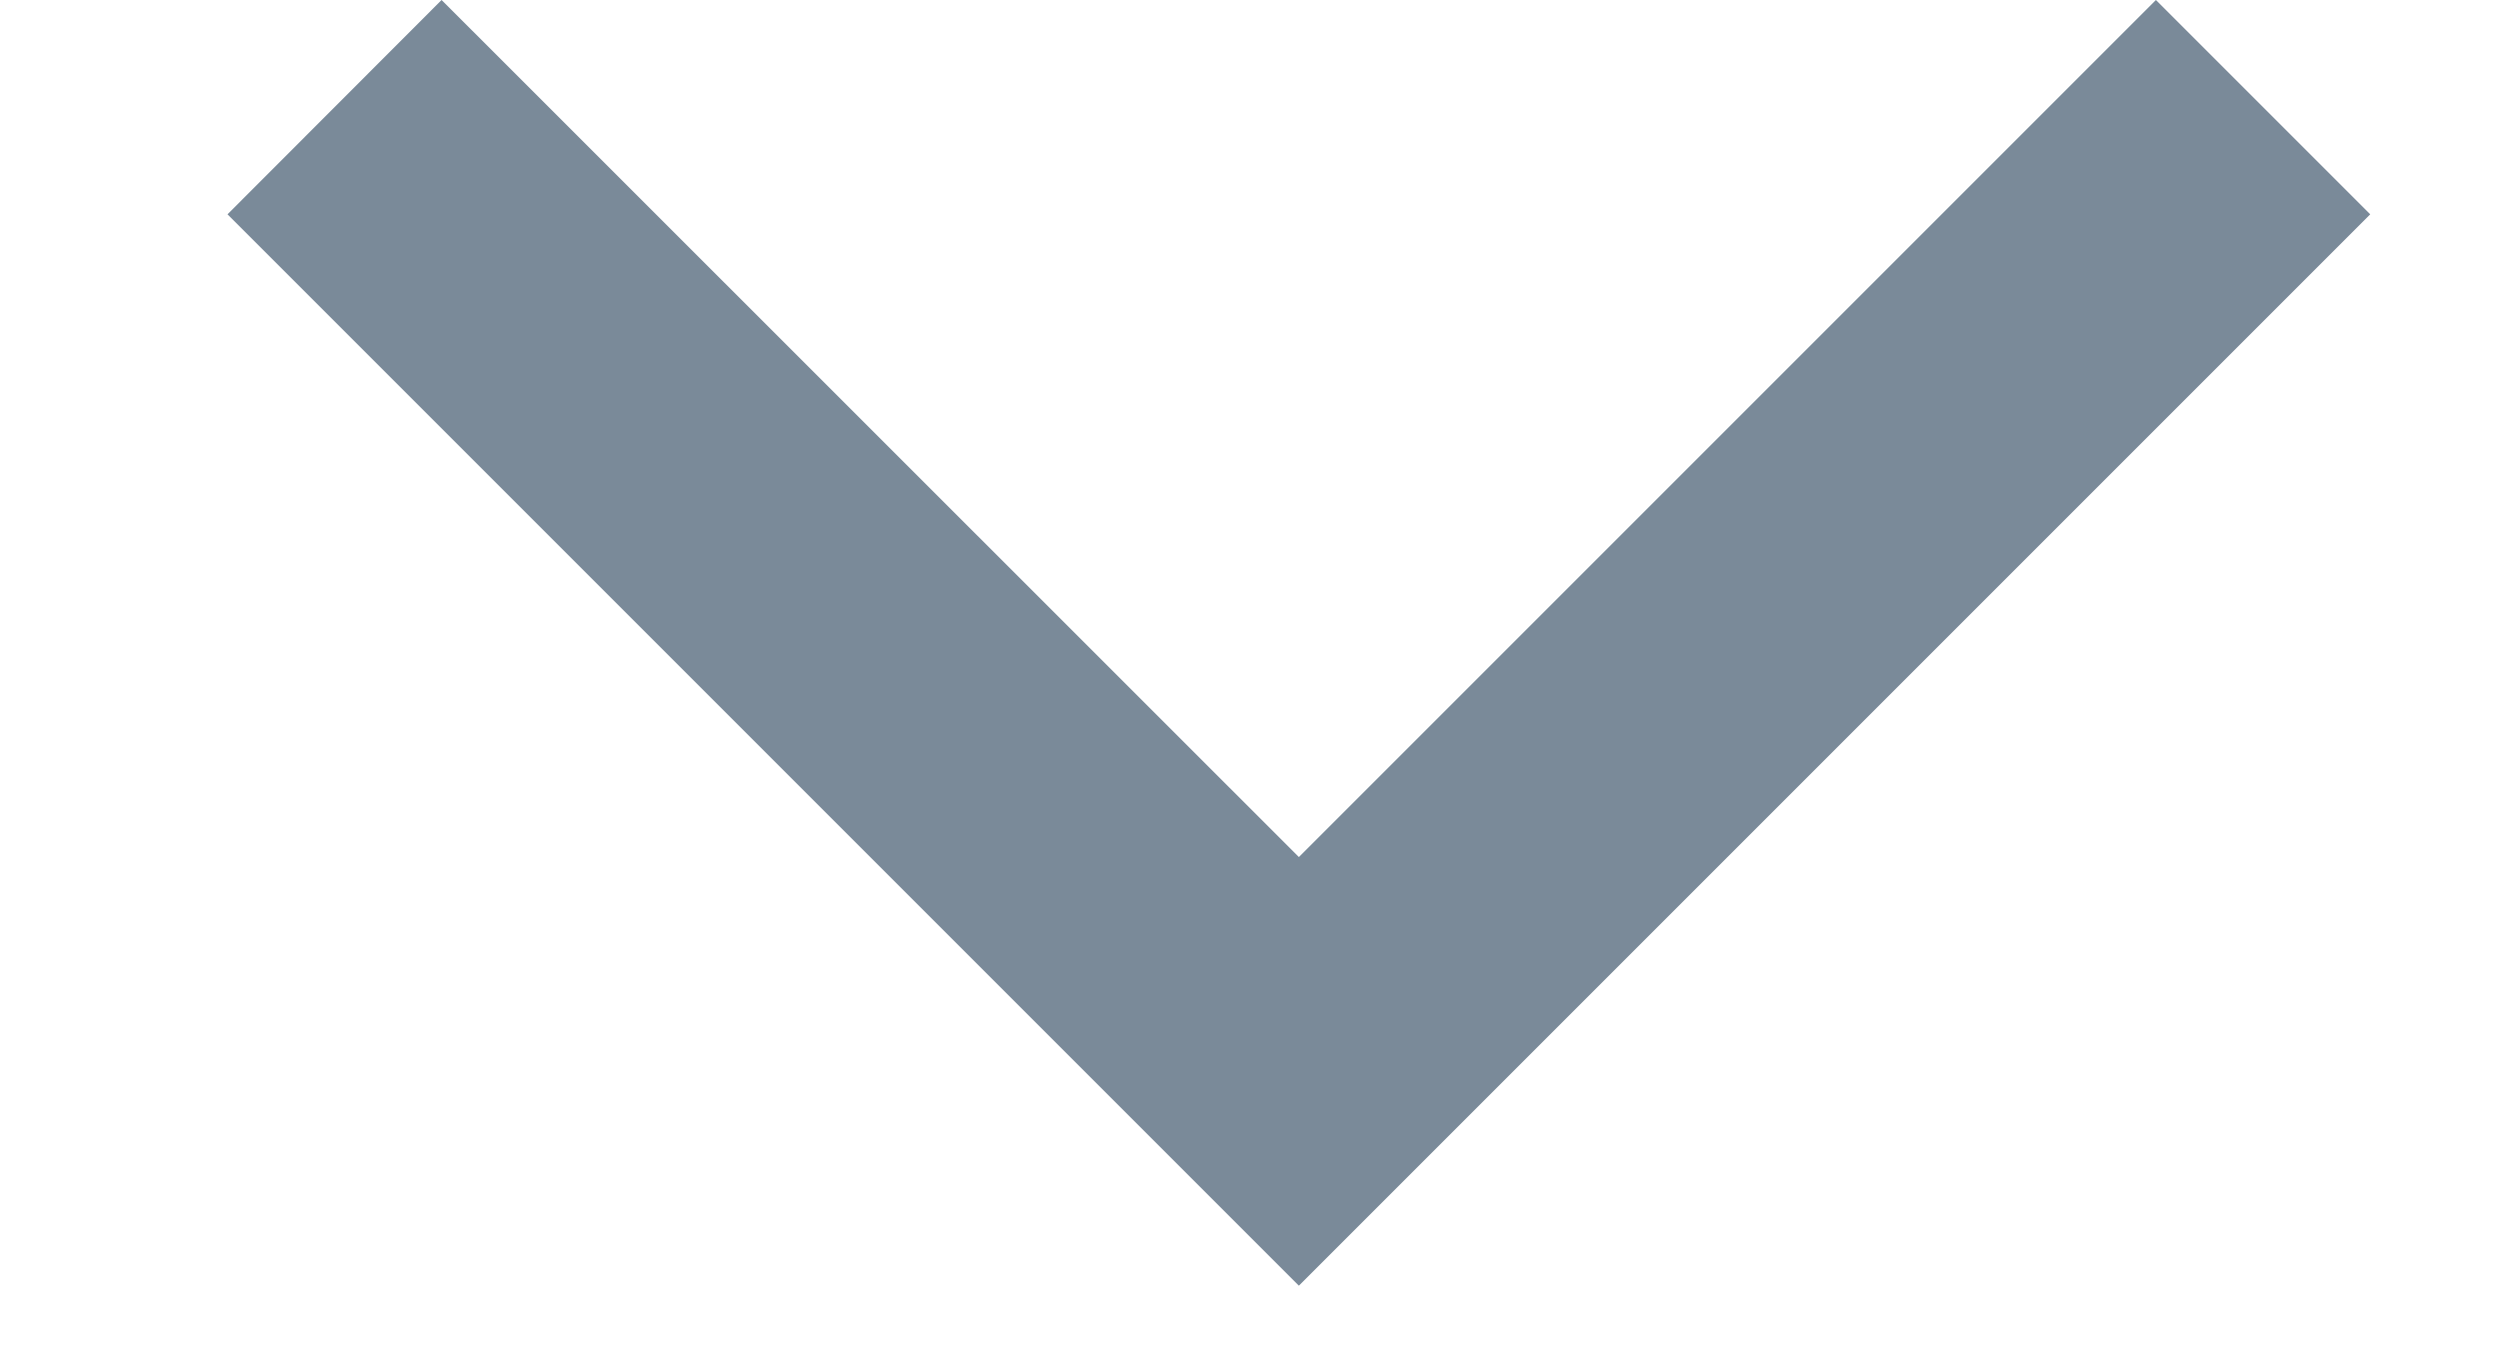
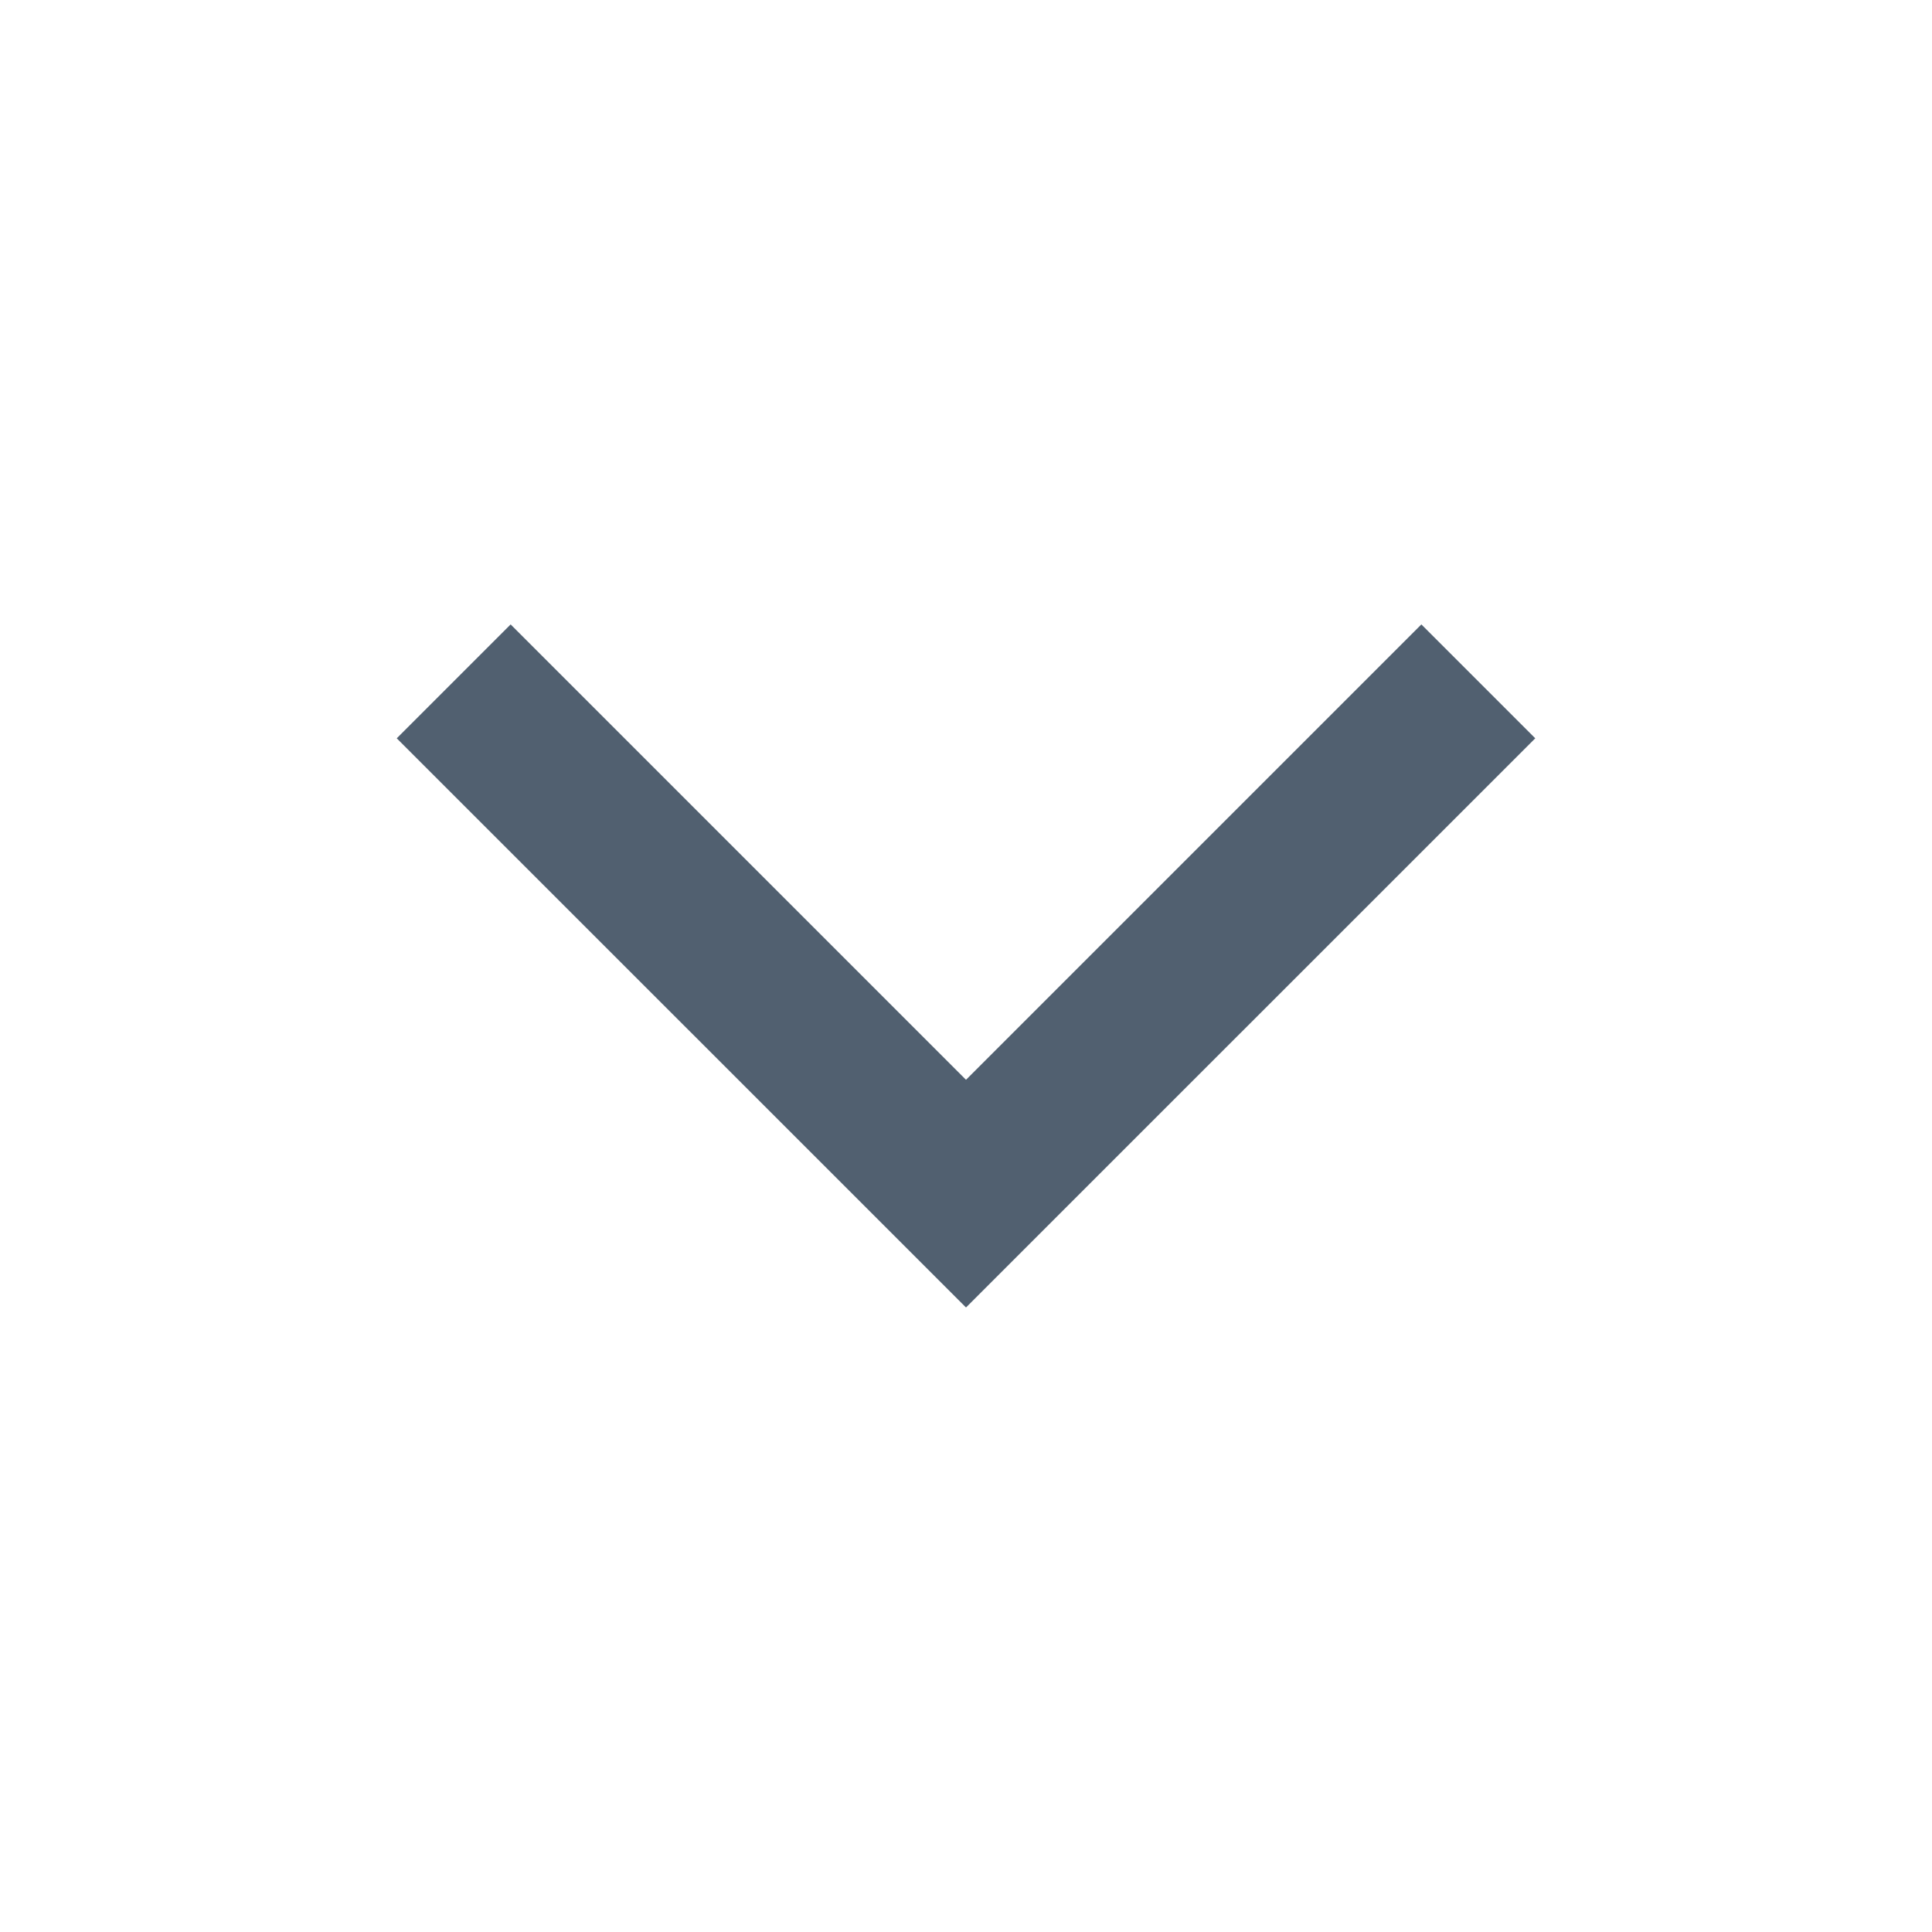
- <svg xmlns="http://www.w3.org/2000/svg" width="11" height="6" viewBox="0 0 11 6" fill="none">
-   <path d="M1.943 0L1.001 0.943L5.715 5.657L10.429 0.943L9.486 1.8999e-05L5.715 3.771L1.943 0Z" fill="#7A8A99" />
+ <svg xmlns="http://www.w3.org/2000/svg" width="20" height="20" viewBox="0 0 20 20" fill="none">
+   <path d="M5.286 6.464L4.107 7.643L10 13.535L15.893 7.643L14.714 6.464L10 11.178L5.286 6.464Z" fill="#516070" />
</svg>
